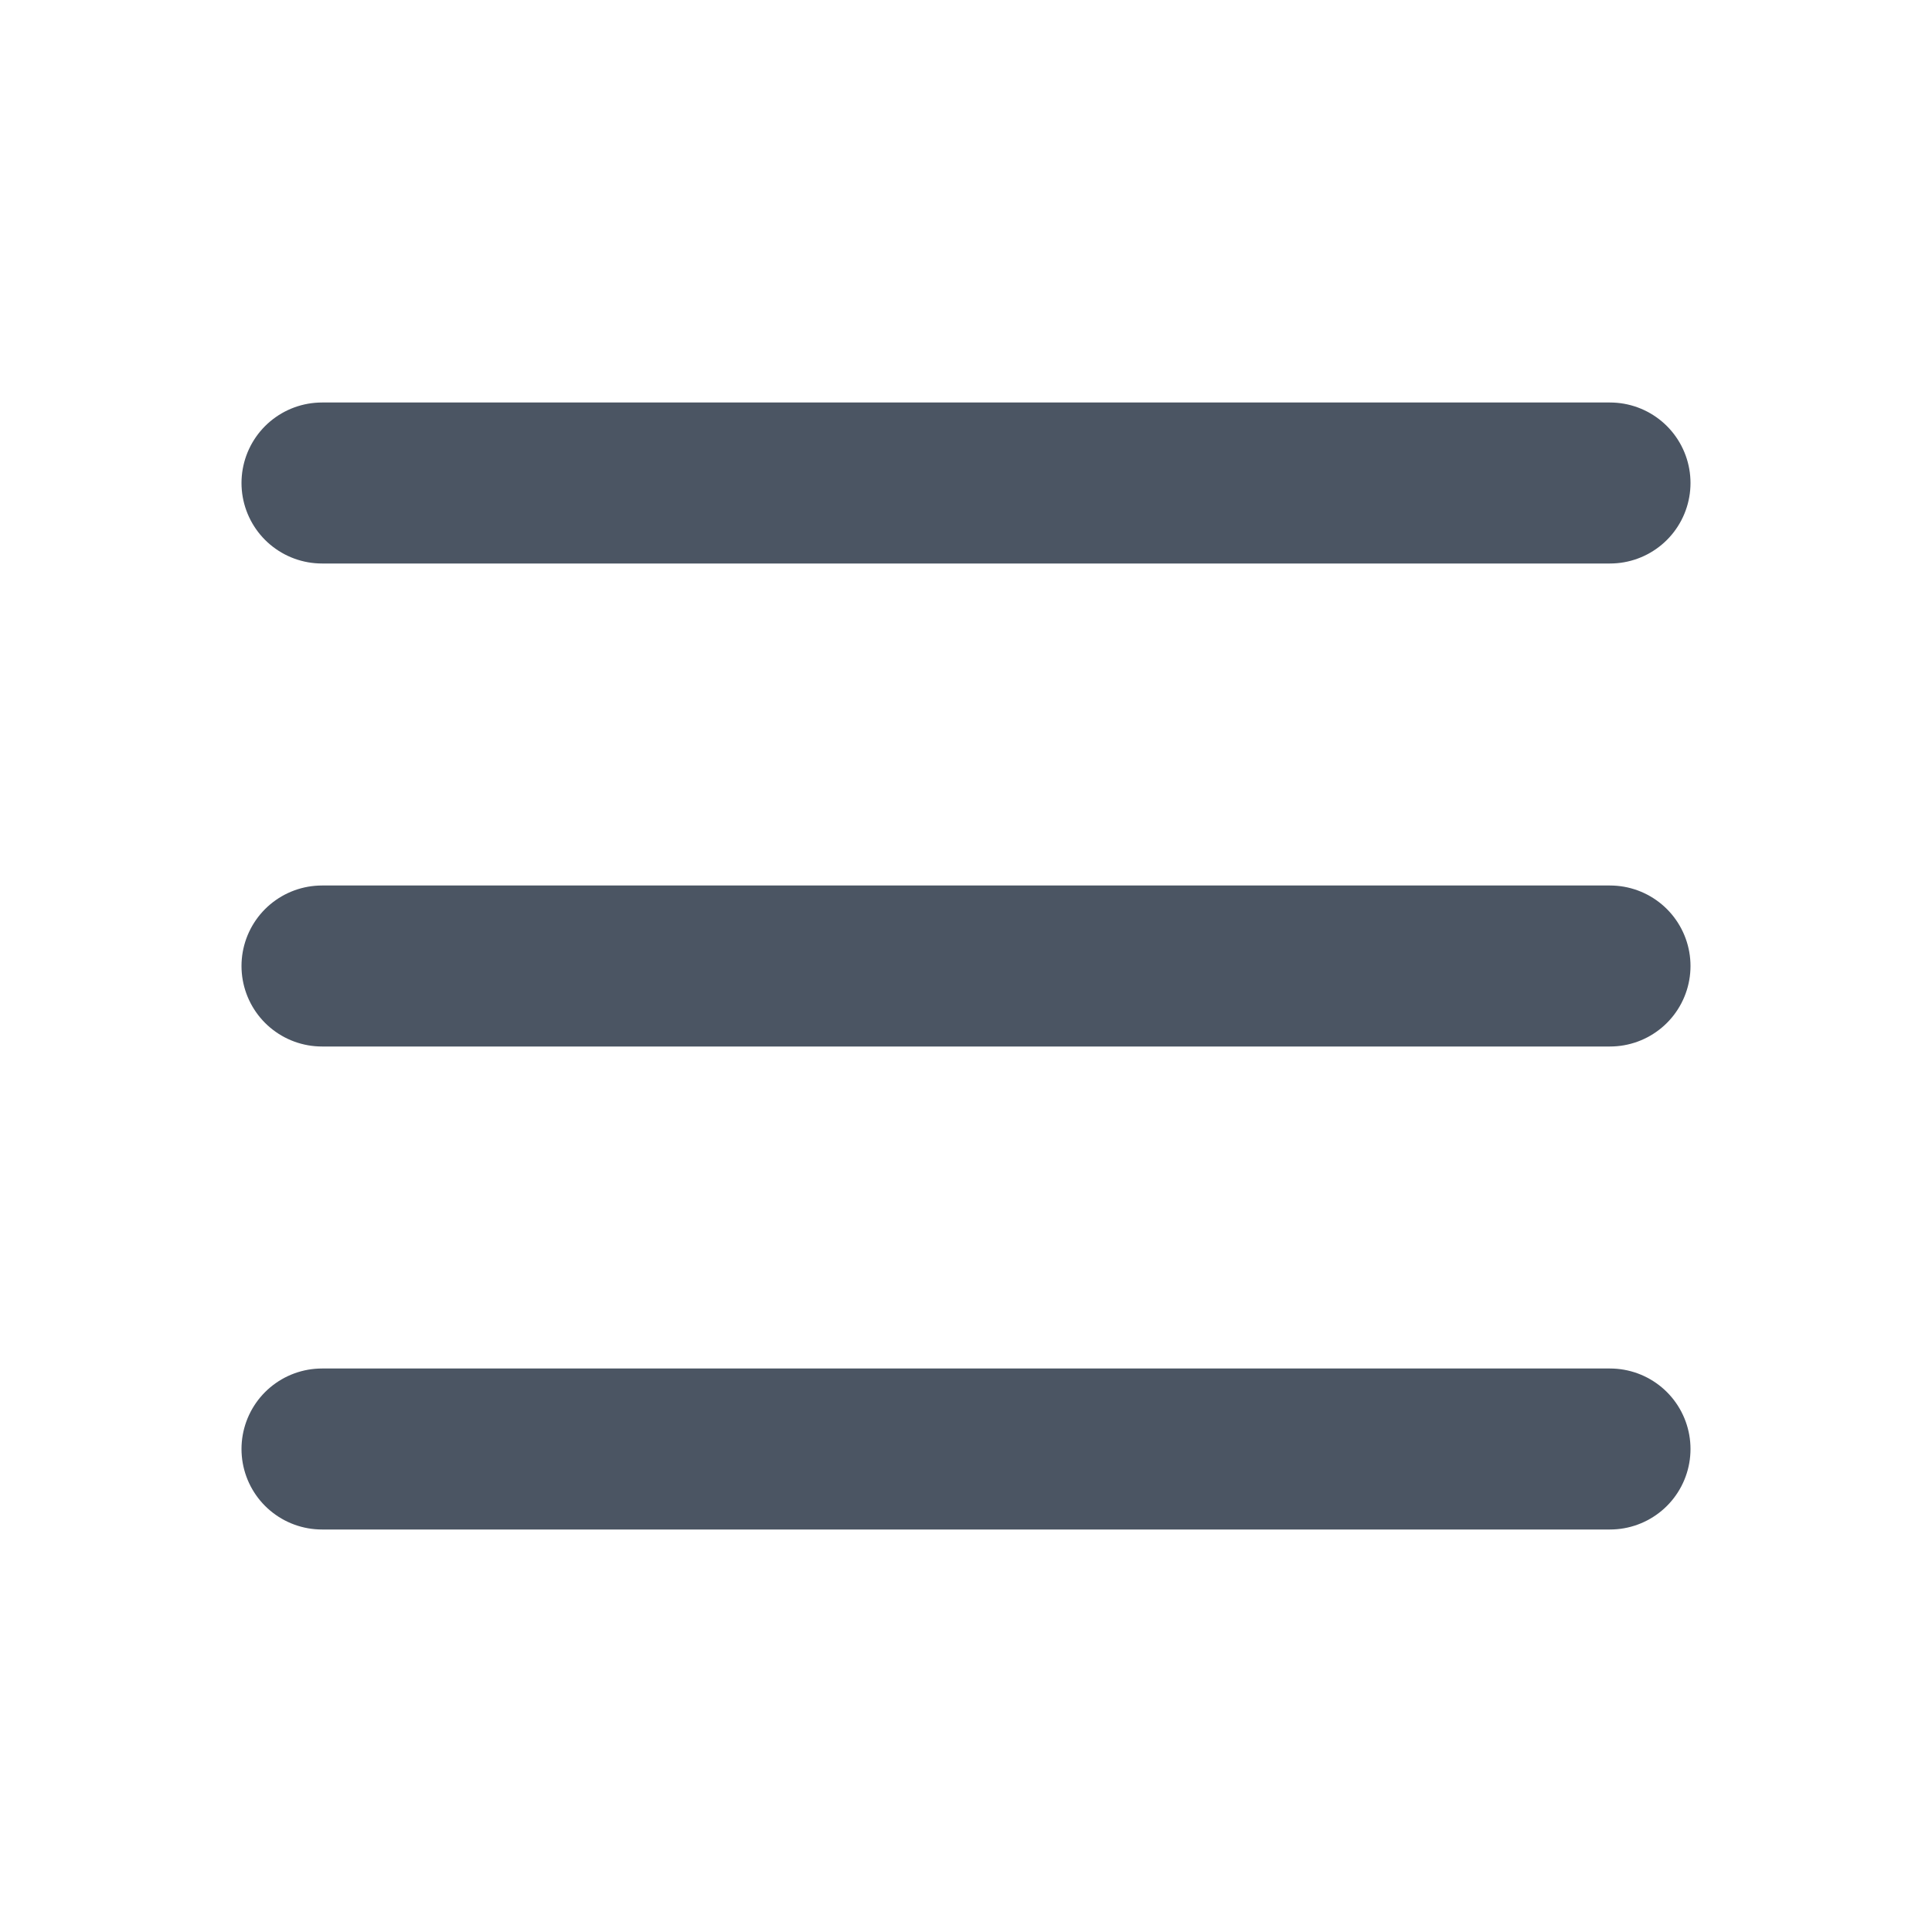
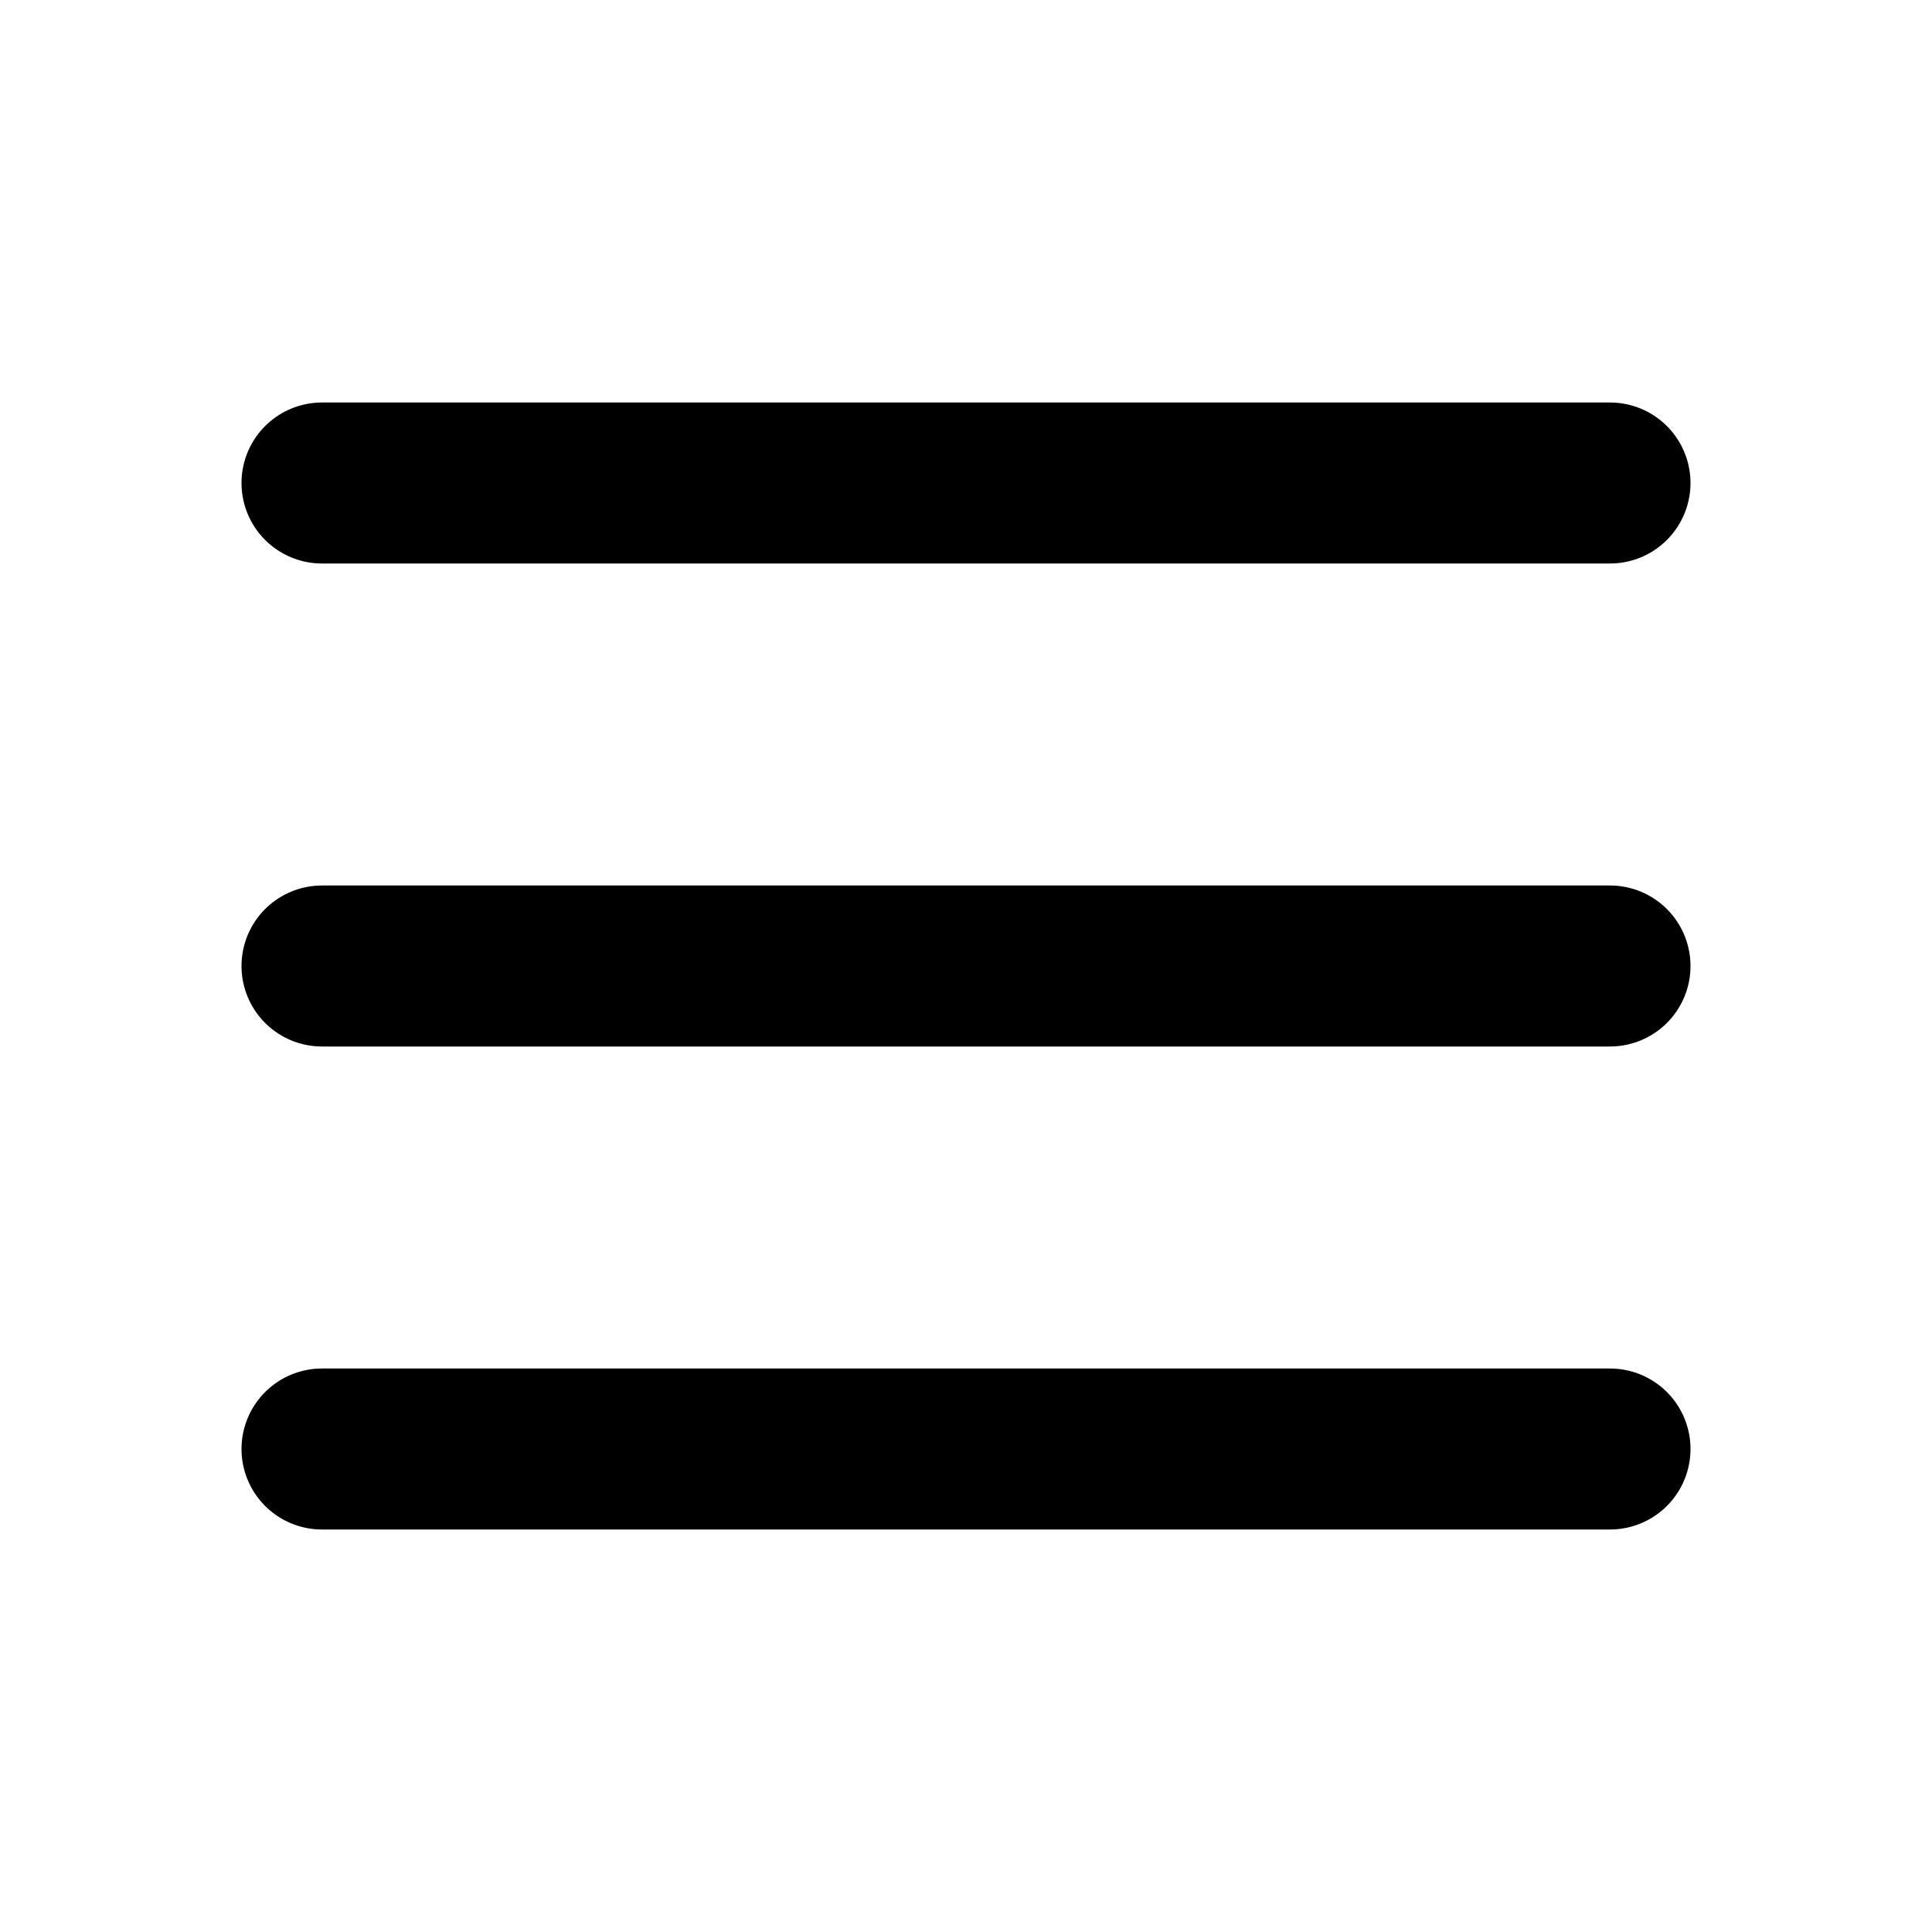
<svg xmlns="http://www.w3.org/2000/svg" width="24" height="24" viewBox="0 0 24 24" fill="none">
-   <path d="M4 12H20" stroke="#4B5563" stroke-width="2" stroke-linecap="round" stroke-linejoin="round" />
-   <path d="M4 6H20" stroke="#4B5563" stroke-width="2" stroke-linecap="round" stroke-linejoin="round" />
-   <path d="M4 18H20" stroke="#4B5563" stroke-width="2" stroke-linecap="round" stroke-linejoin="round" />
+   <path d="M4 12H20" stroke="currentColor" stroke-width="2" stroke-linecap="round" stroke-linejoin="round" />
+   <path d="M4 6H20" stroke="currentColor" stroke-width="2" stroke-linecap="round" stroke-linejoin="round" />
+   <path d="M4 18H20" stroke="currentColor" stroke-width="2" stroke-linecap="round" stroke-linejoin="round" />
</svg>
